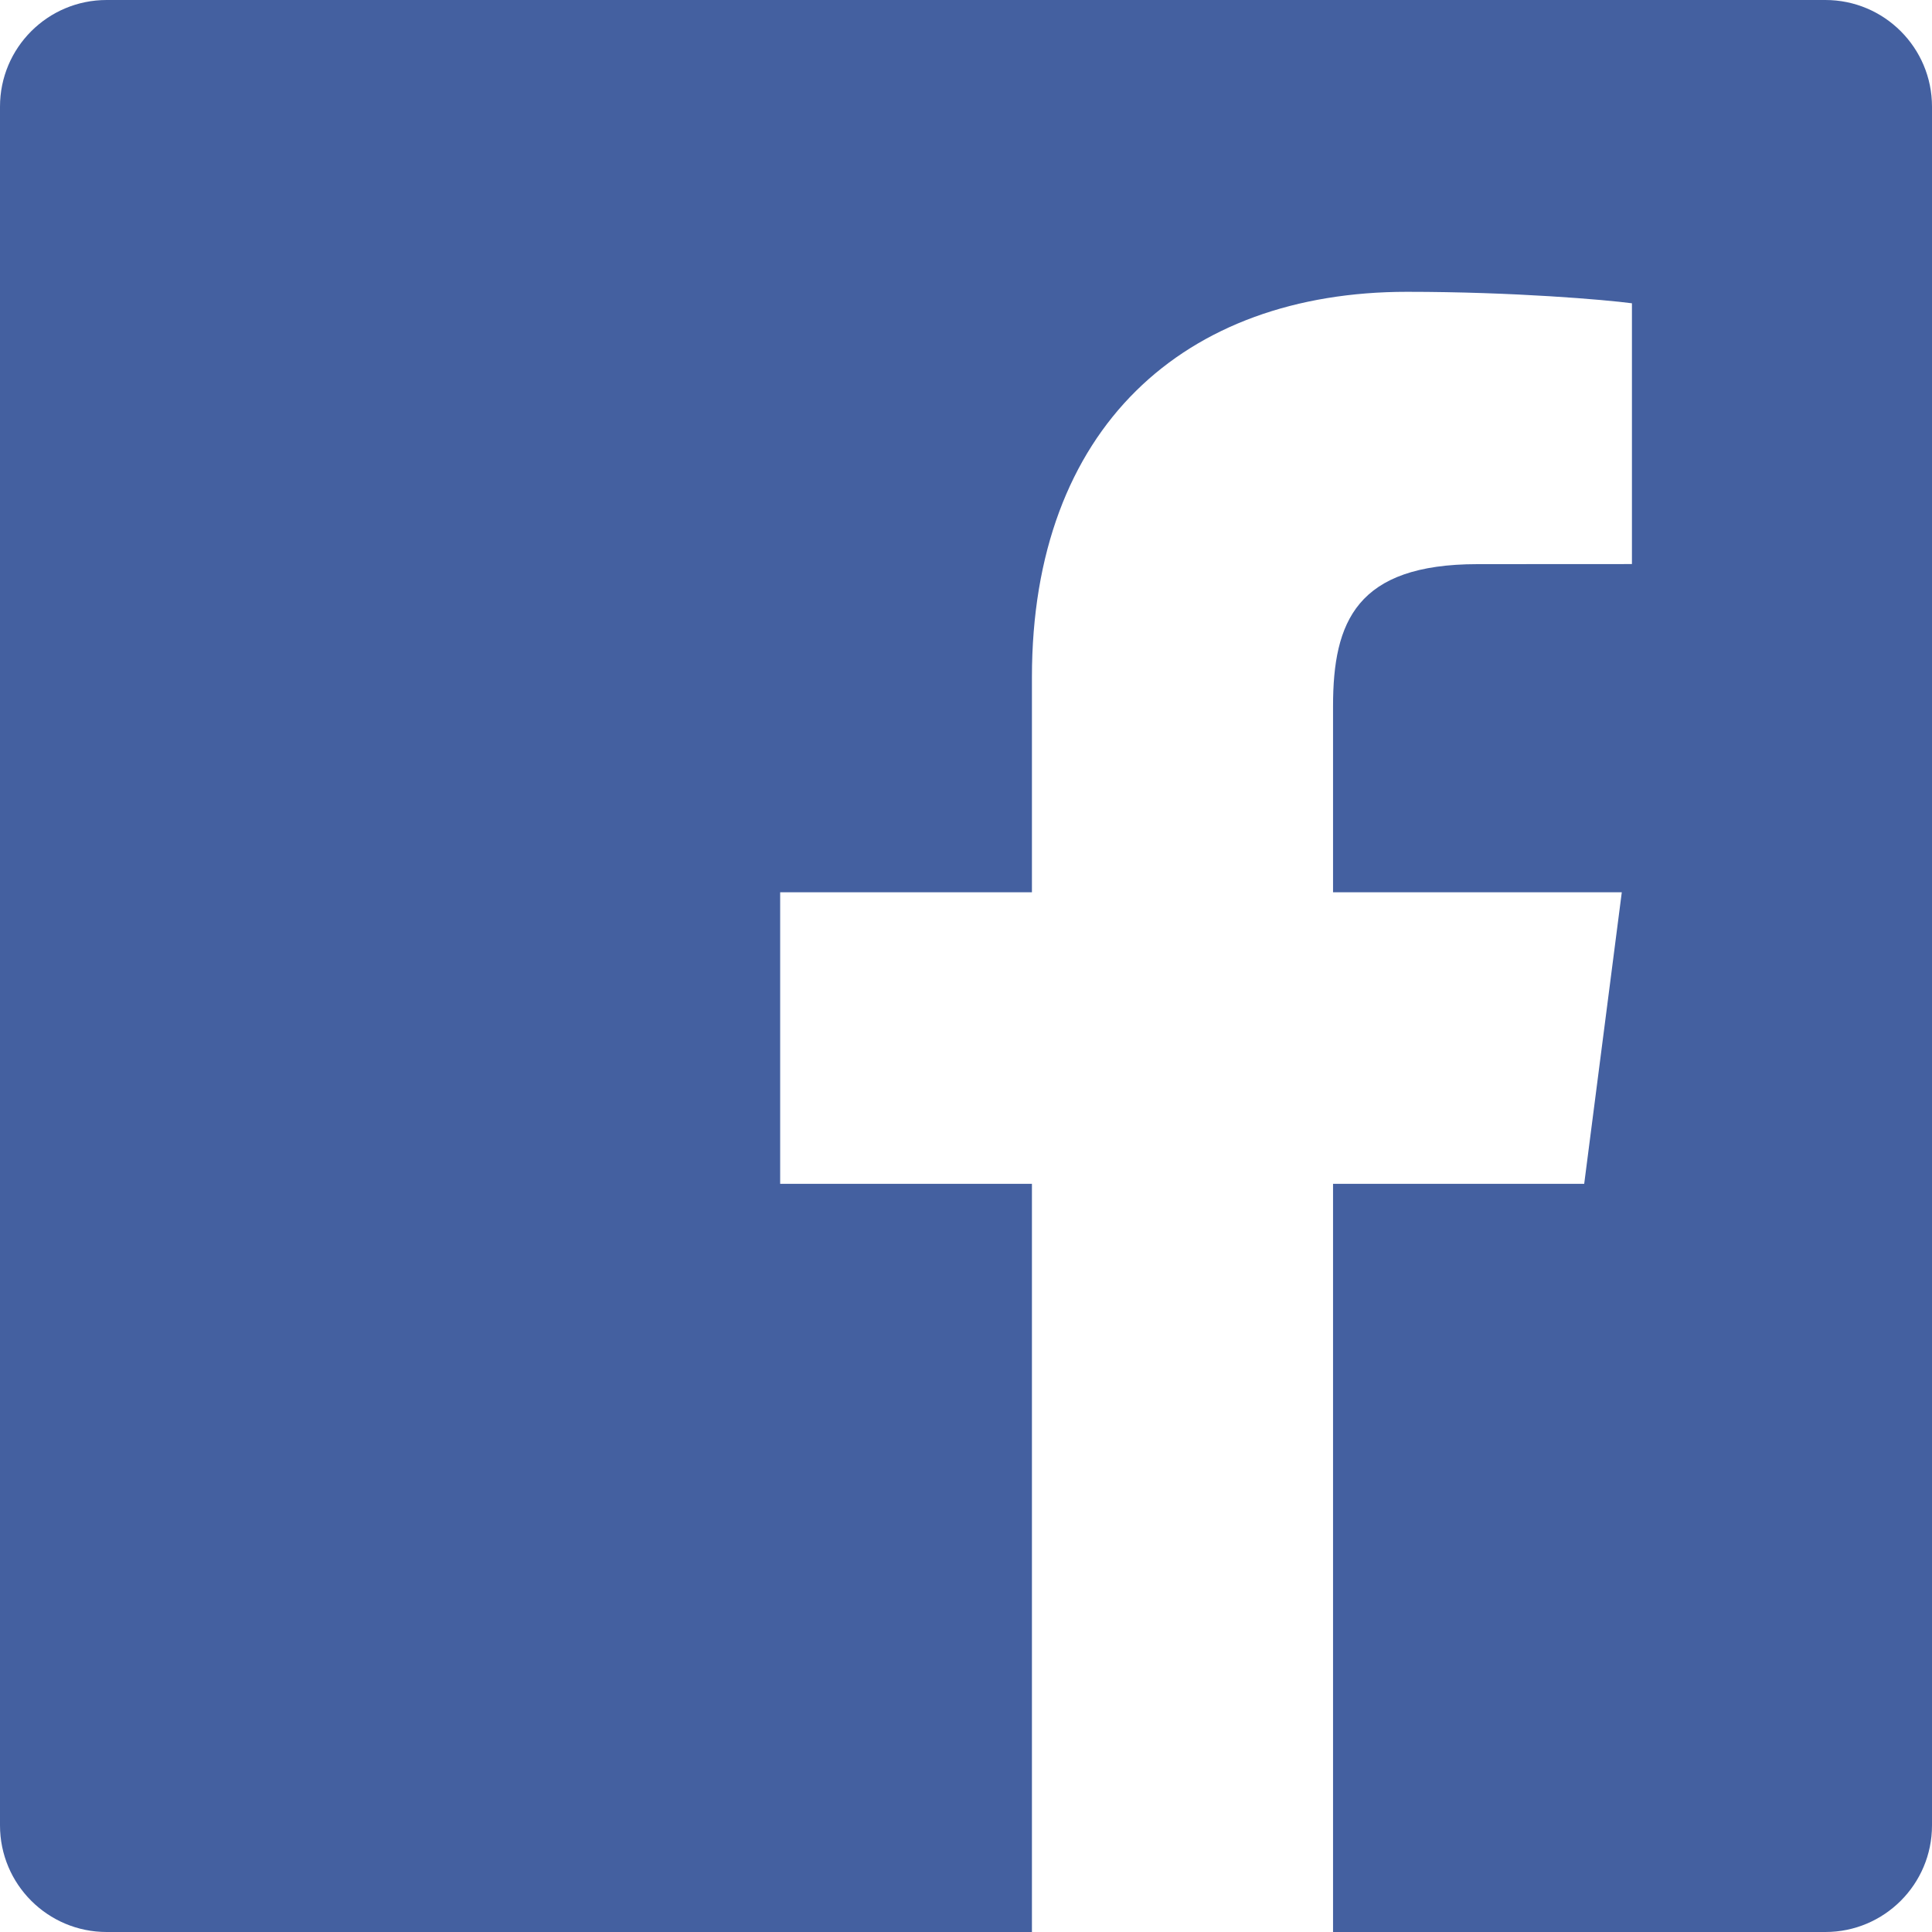
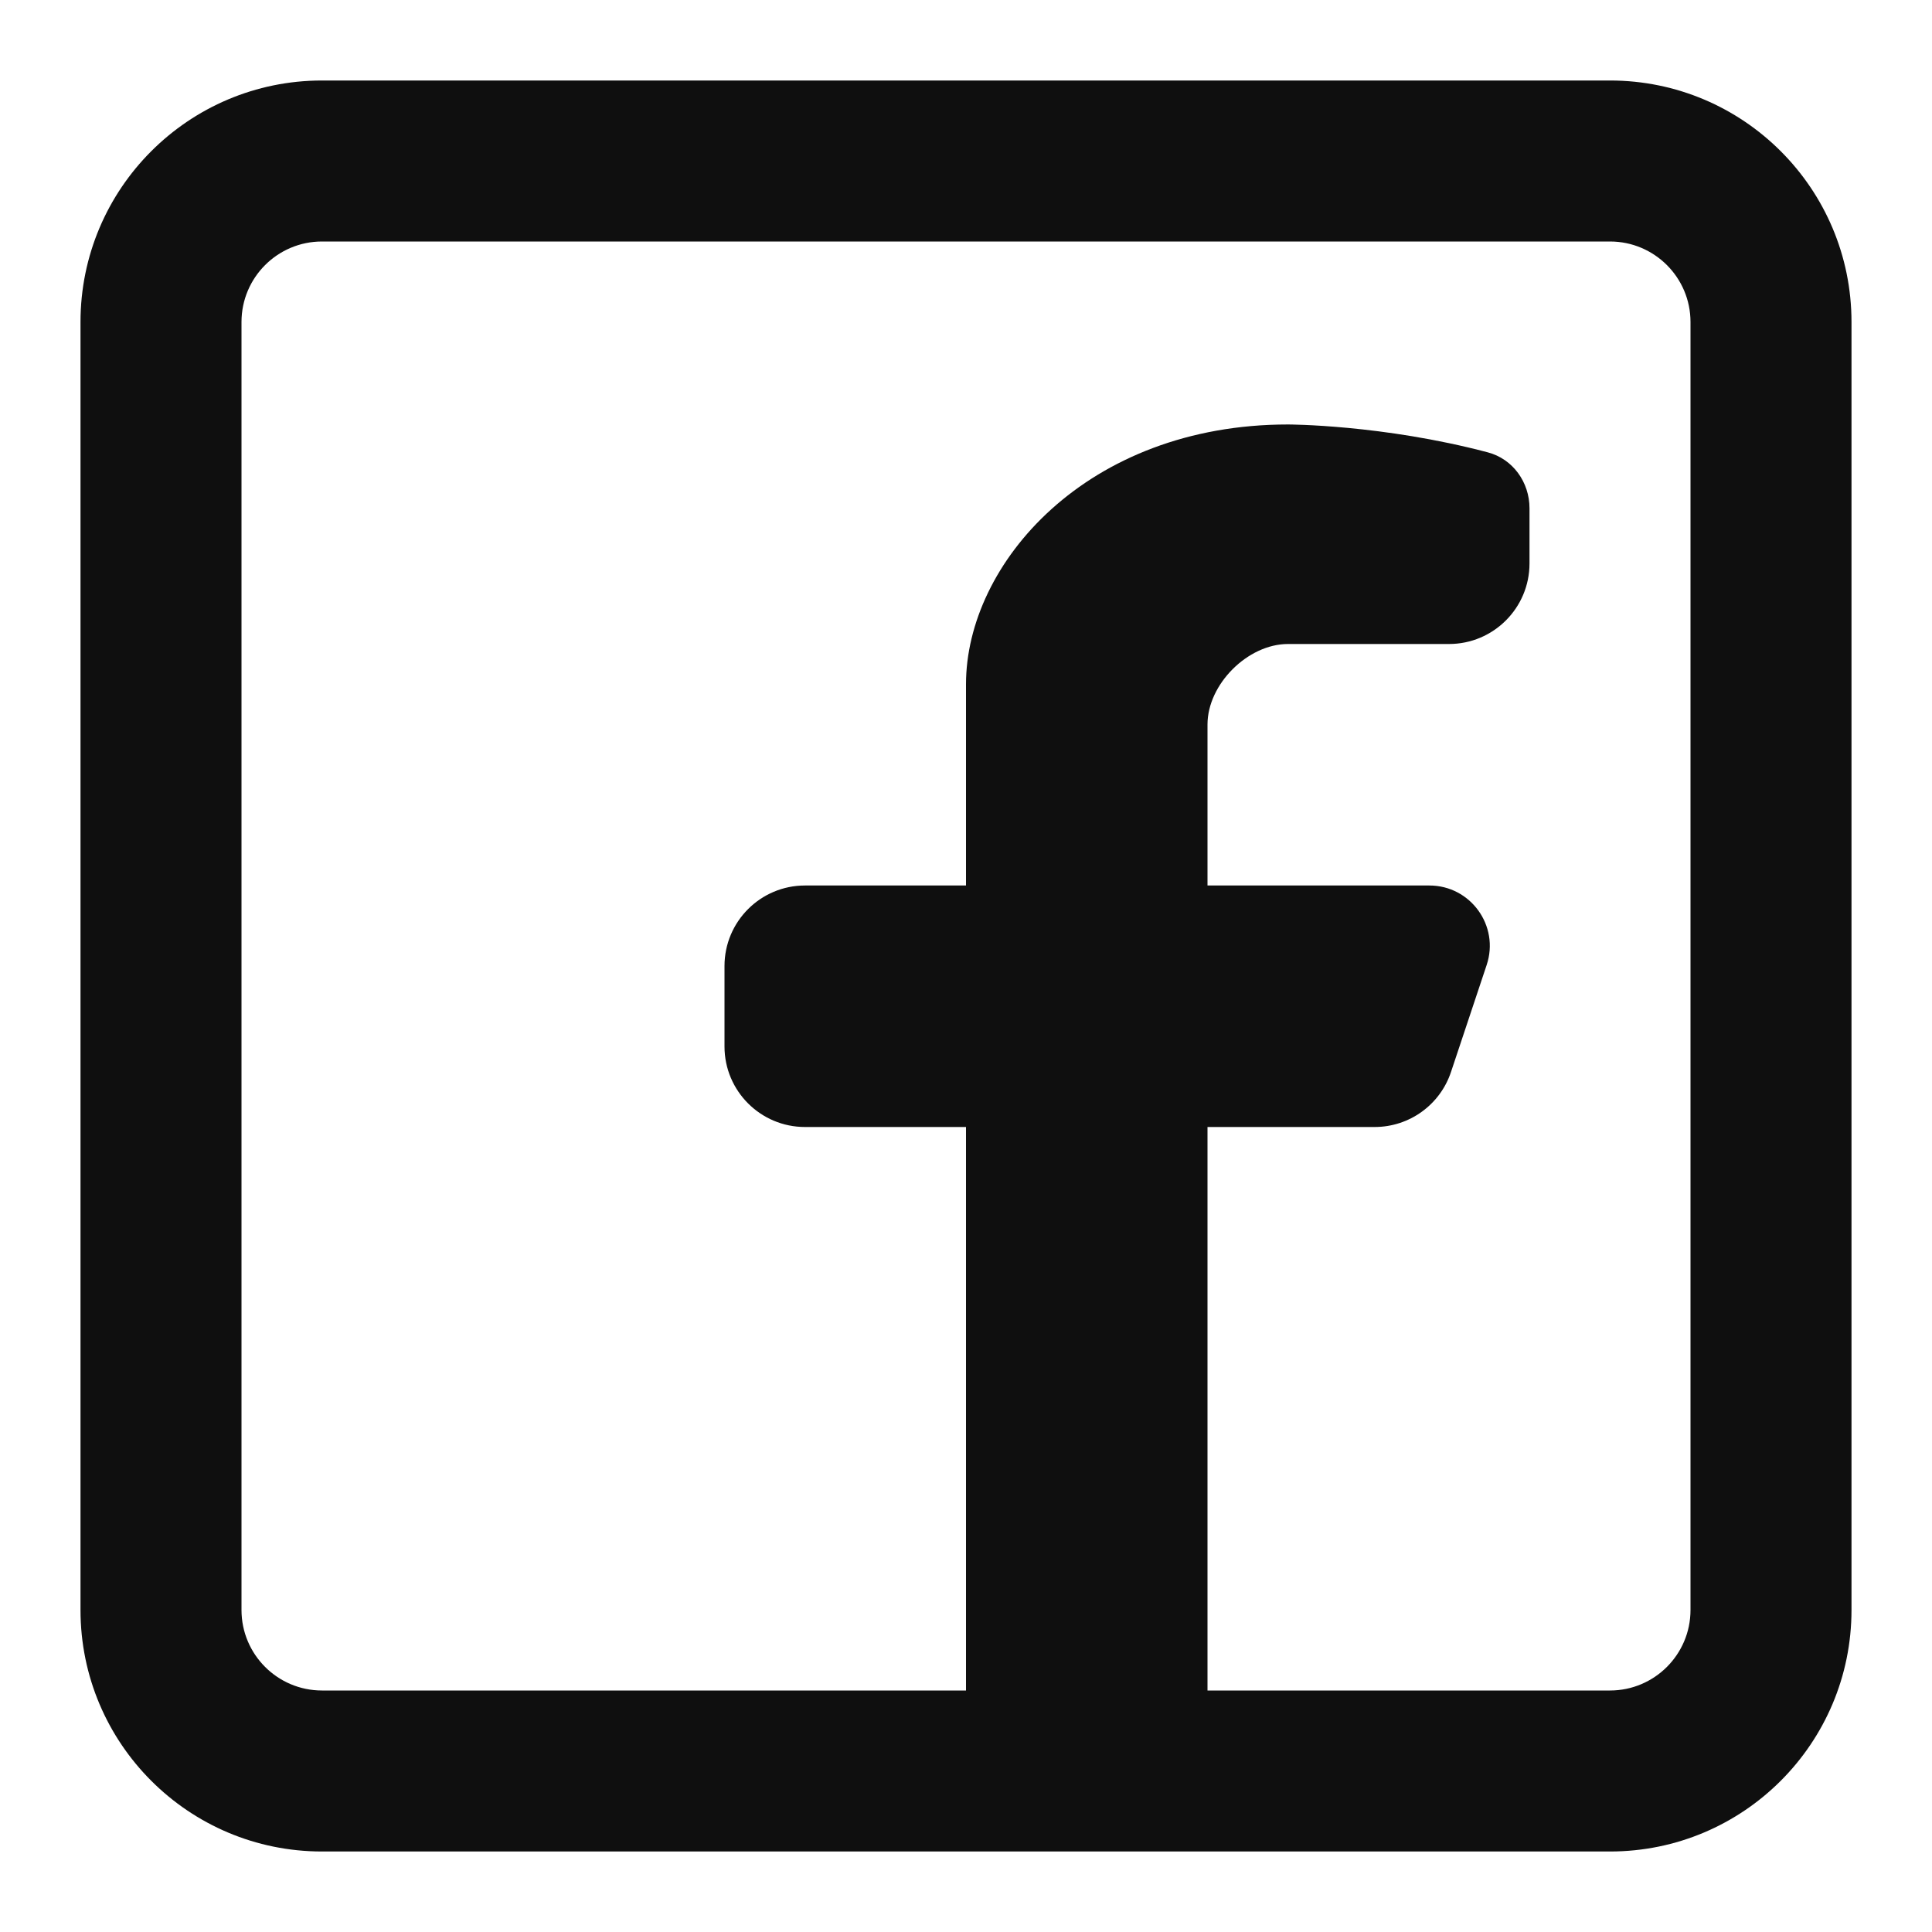
- <svg xmlns="http://www.w3.org/2000/svg" viewBox="0 0 48 48" version="1.1" fill="#000000">
+ <svg xmlns="http://www.w3.org/2000/svg" viewBox="0 0 24 24" fill="none">
  <g id="SVGRepo_bgCarrier" stroke-width="0" />
  <g id="SVGRepo_tracerCarrier" stroke-linecap="round" stroke-linejoin="round" />
  <g id="SVGRepo_iconCarrier">
-     <defs> </defs>
-     <g id="Icons" stroke="none" stroke-width="1" fill="none" fill-rule="evenodd">
-       <g id="Color-" transform="translate(-200, -160)" fill="#4460A0">
-         <path d="M225.638,208 L202.649,208 C201.186,208 200,206.814 200,205.351 L200,162.649 C200,161.186 201.186,160 202.649,160 L245.351,160 C246.814,160 248,161.186 248,162.649 L248,205.351 C248,206.814 246.814,208 245.351,208 L233.119,208 L233.119,189.412 L239.359,189.412 L240.293,182.168 L233.119,182.168 L233.119,177.543 C233.119,175.445 233.702,174.016 236.709,174.016 L240.545,174.014 L240.545,167.535 C239.882,167.447 237.605,167.25 234.956,167.25 C229.425,167.25 225.638,170.626 225.638,176.825 L225.638,182.168 L219.383,182.168 L219.383,189.412 L225.638,189.412 L225.638,208 L225.638,208 Z" id="Facebook"> </path>
-       </g>
-     </g>
+     <path fill-rule="evenodd" clip-rule="evenodd" d="M20 1C21.657 1 23 2.343 23 4V20C23 21.657 21.657 23 20 23H4C2.343 23 1 21.657 1 20V4C1 2.343 2.343 1 4 1H20ZM20 3C20.552 3 21 3.448 21 4V20C21 20.552 20.552 21 20 21H15V14H17.076C17.507 14 17.889 13.725 18.025 13.316L18.468 11.987C18.63 11.501 18.268 11 17.756 11H15V9C15 8.5 15.5 8 16 8H18C18.552 8 19 7.552 19 7V6.314C19 5.991 18.794 5.701 18.481 5.619C17.171 5.273 16 5.273 16 5.273C13.5 5.273 12 7 12 8.5V11H10C9.448 11 9 11.448 9 12V13C9 13.552 9.448 14 10 14H12V21H4C3.448 21 3 20.552 3 20V4C3 3.448 3.448 3 4 3H20Z" fill="#0F0F0F" />
  </g>
</svg>
